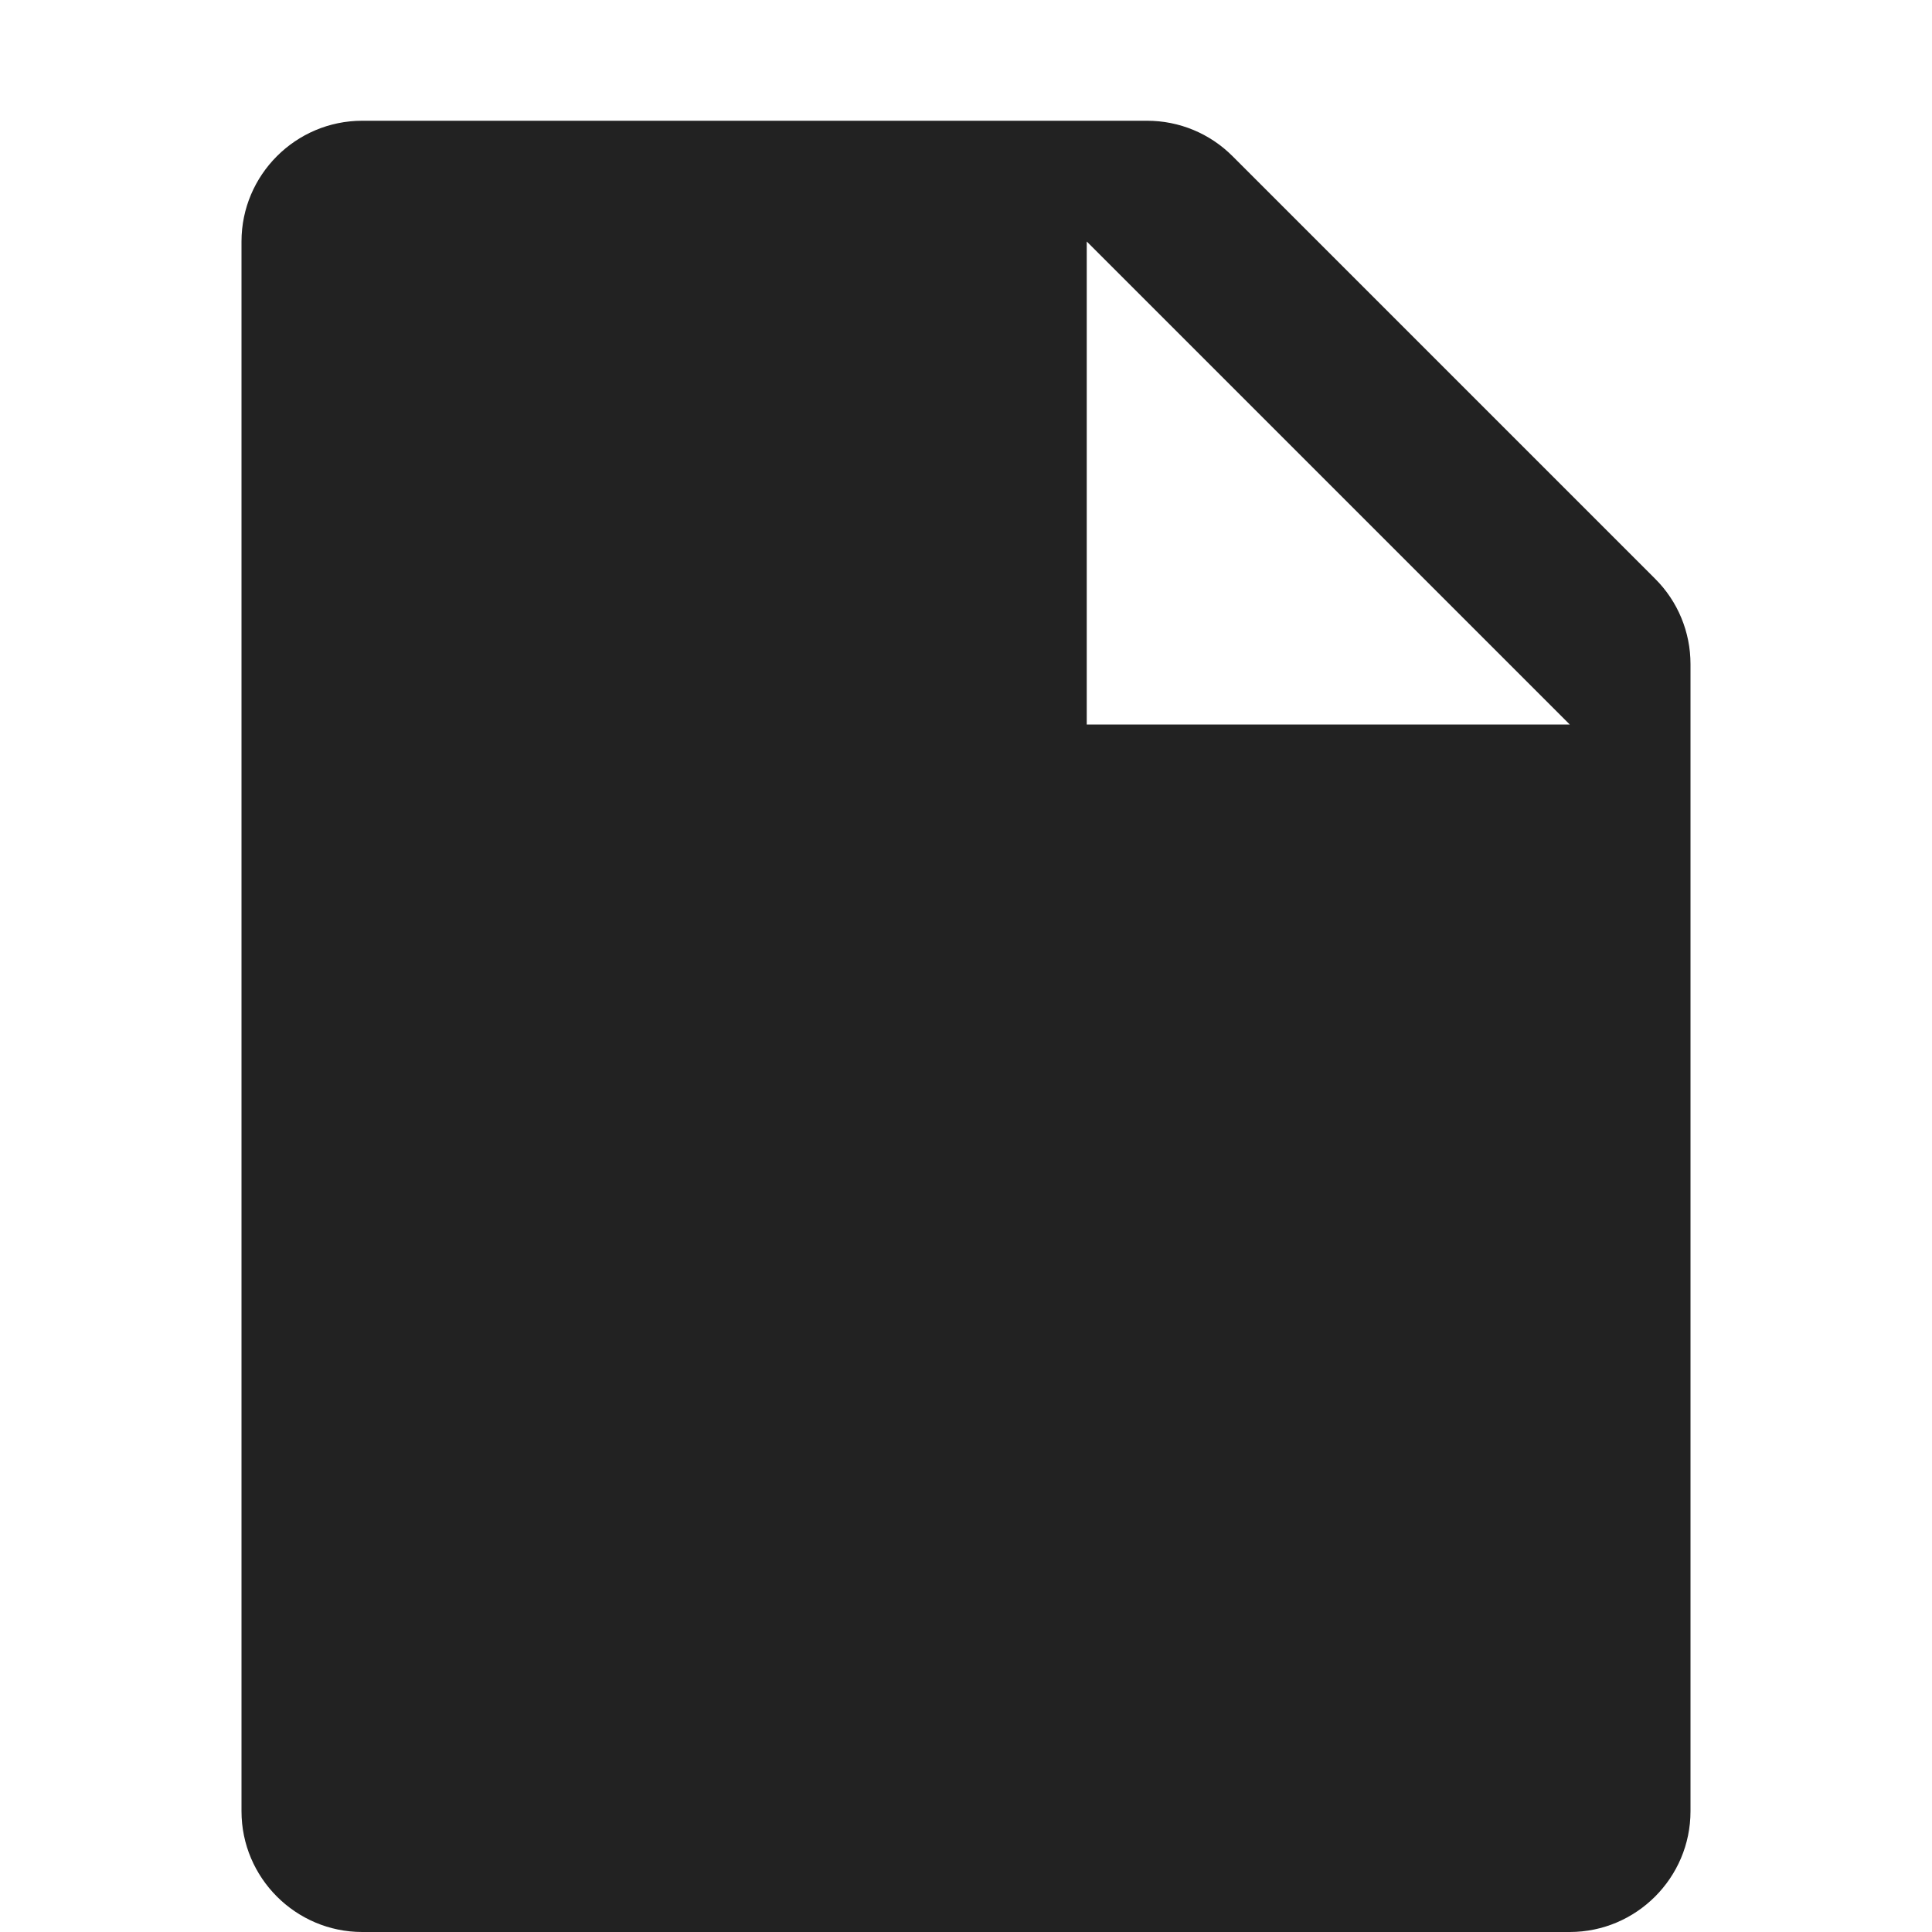
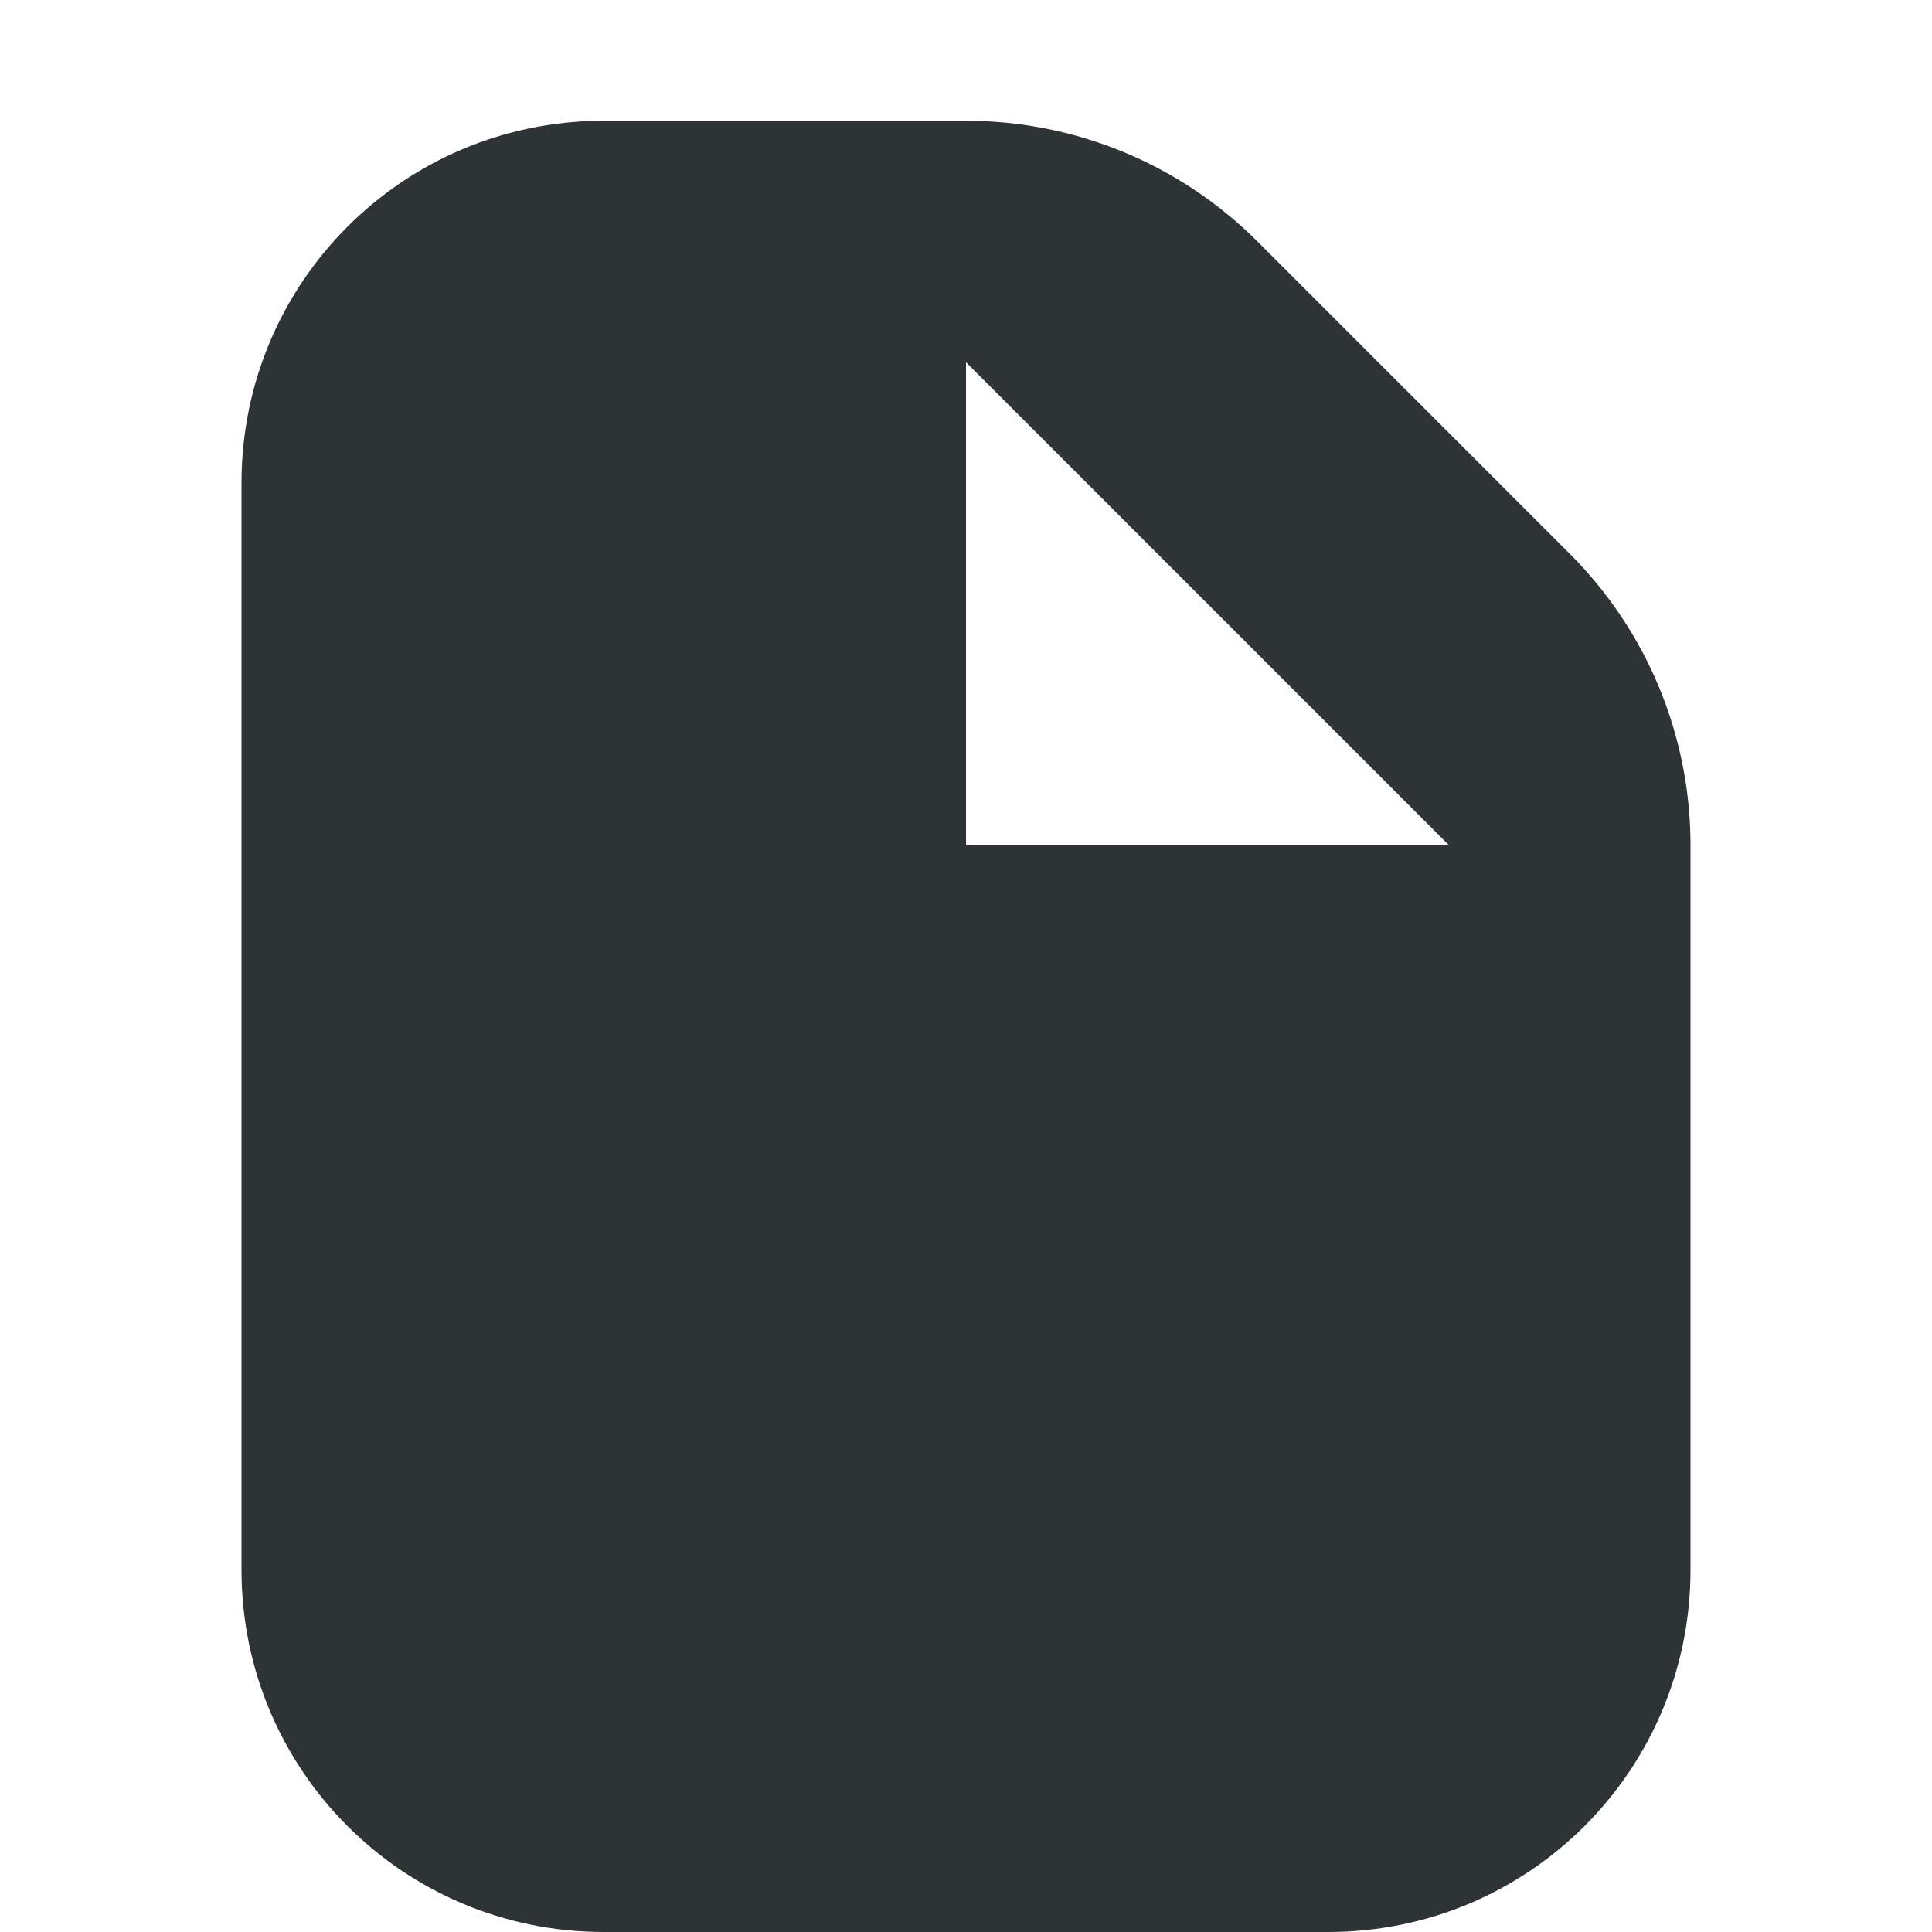
<svg xmlns="http://www.w3.org/2000/svg" height="16px" viewBox="0 0 16 16" width="16px">
-   <path d="m 3 1 c -0.551 0 -1 0.449 -1 1 v 13 c 0 0.551 0.449 1 1 1 h 10 c 0.551 0 1 -0.449 1 -1 v -9.5 c 0 -0.266 -0.105 -0.52 -0.293 -0.707 l -3.5 -3.5 c -0.188 -0.188 -0.441 -0.293 -0.707 -0.293 z m 6 1 l 4 4 h -4 z m 0 0" fill="#222222" />
+   <path d="m 5 1 c -1.66 0 -3 1.34 -3 3 v 9 c 0 1.66 1.34 3 3 3 h 6 c 1.66 0 3 -1.34 3 -3 v -6 c 0 -0.906 -0.359 -1.773 -1 -2.414 l -2.586 -2.586 c -0.641 -0.641 -1.508 -1 -2.414 -1 z m 3 2 l 4 4 h -4 z m 0 0" fill="#2e3436" />
</svg>
